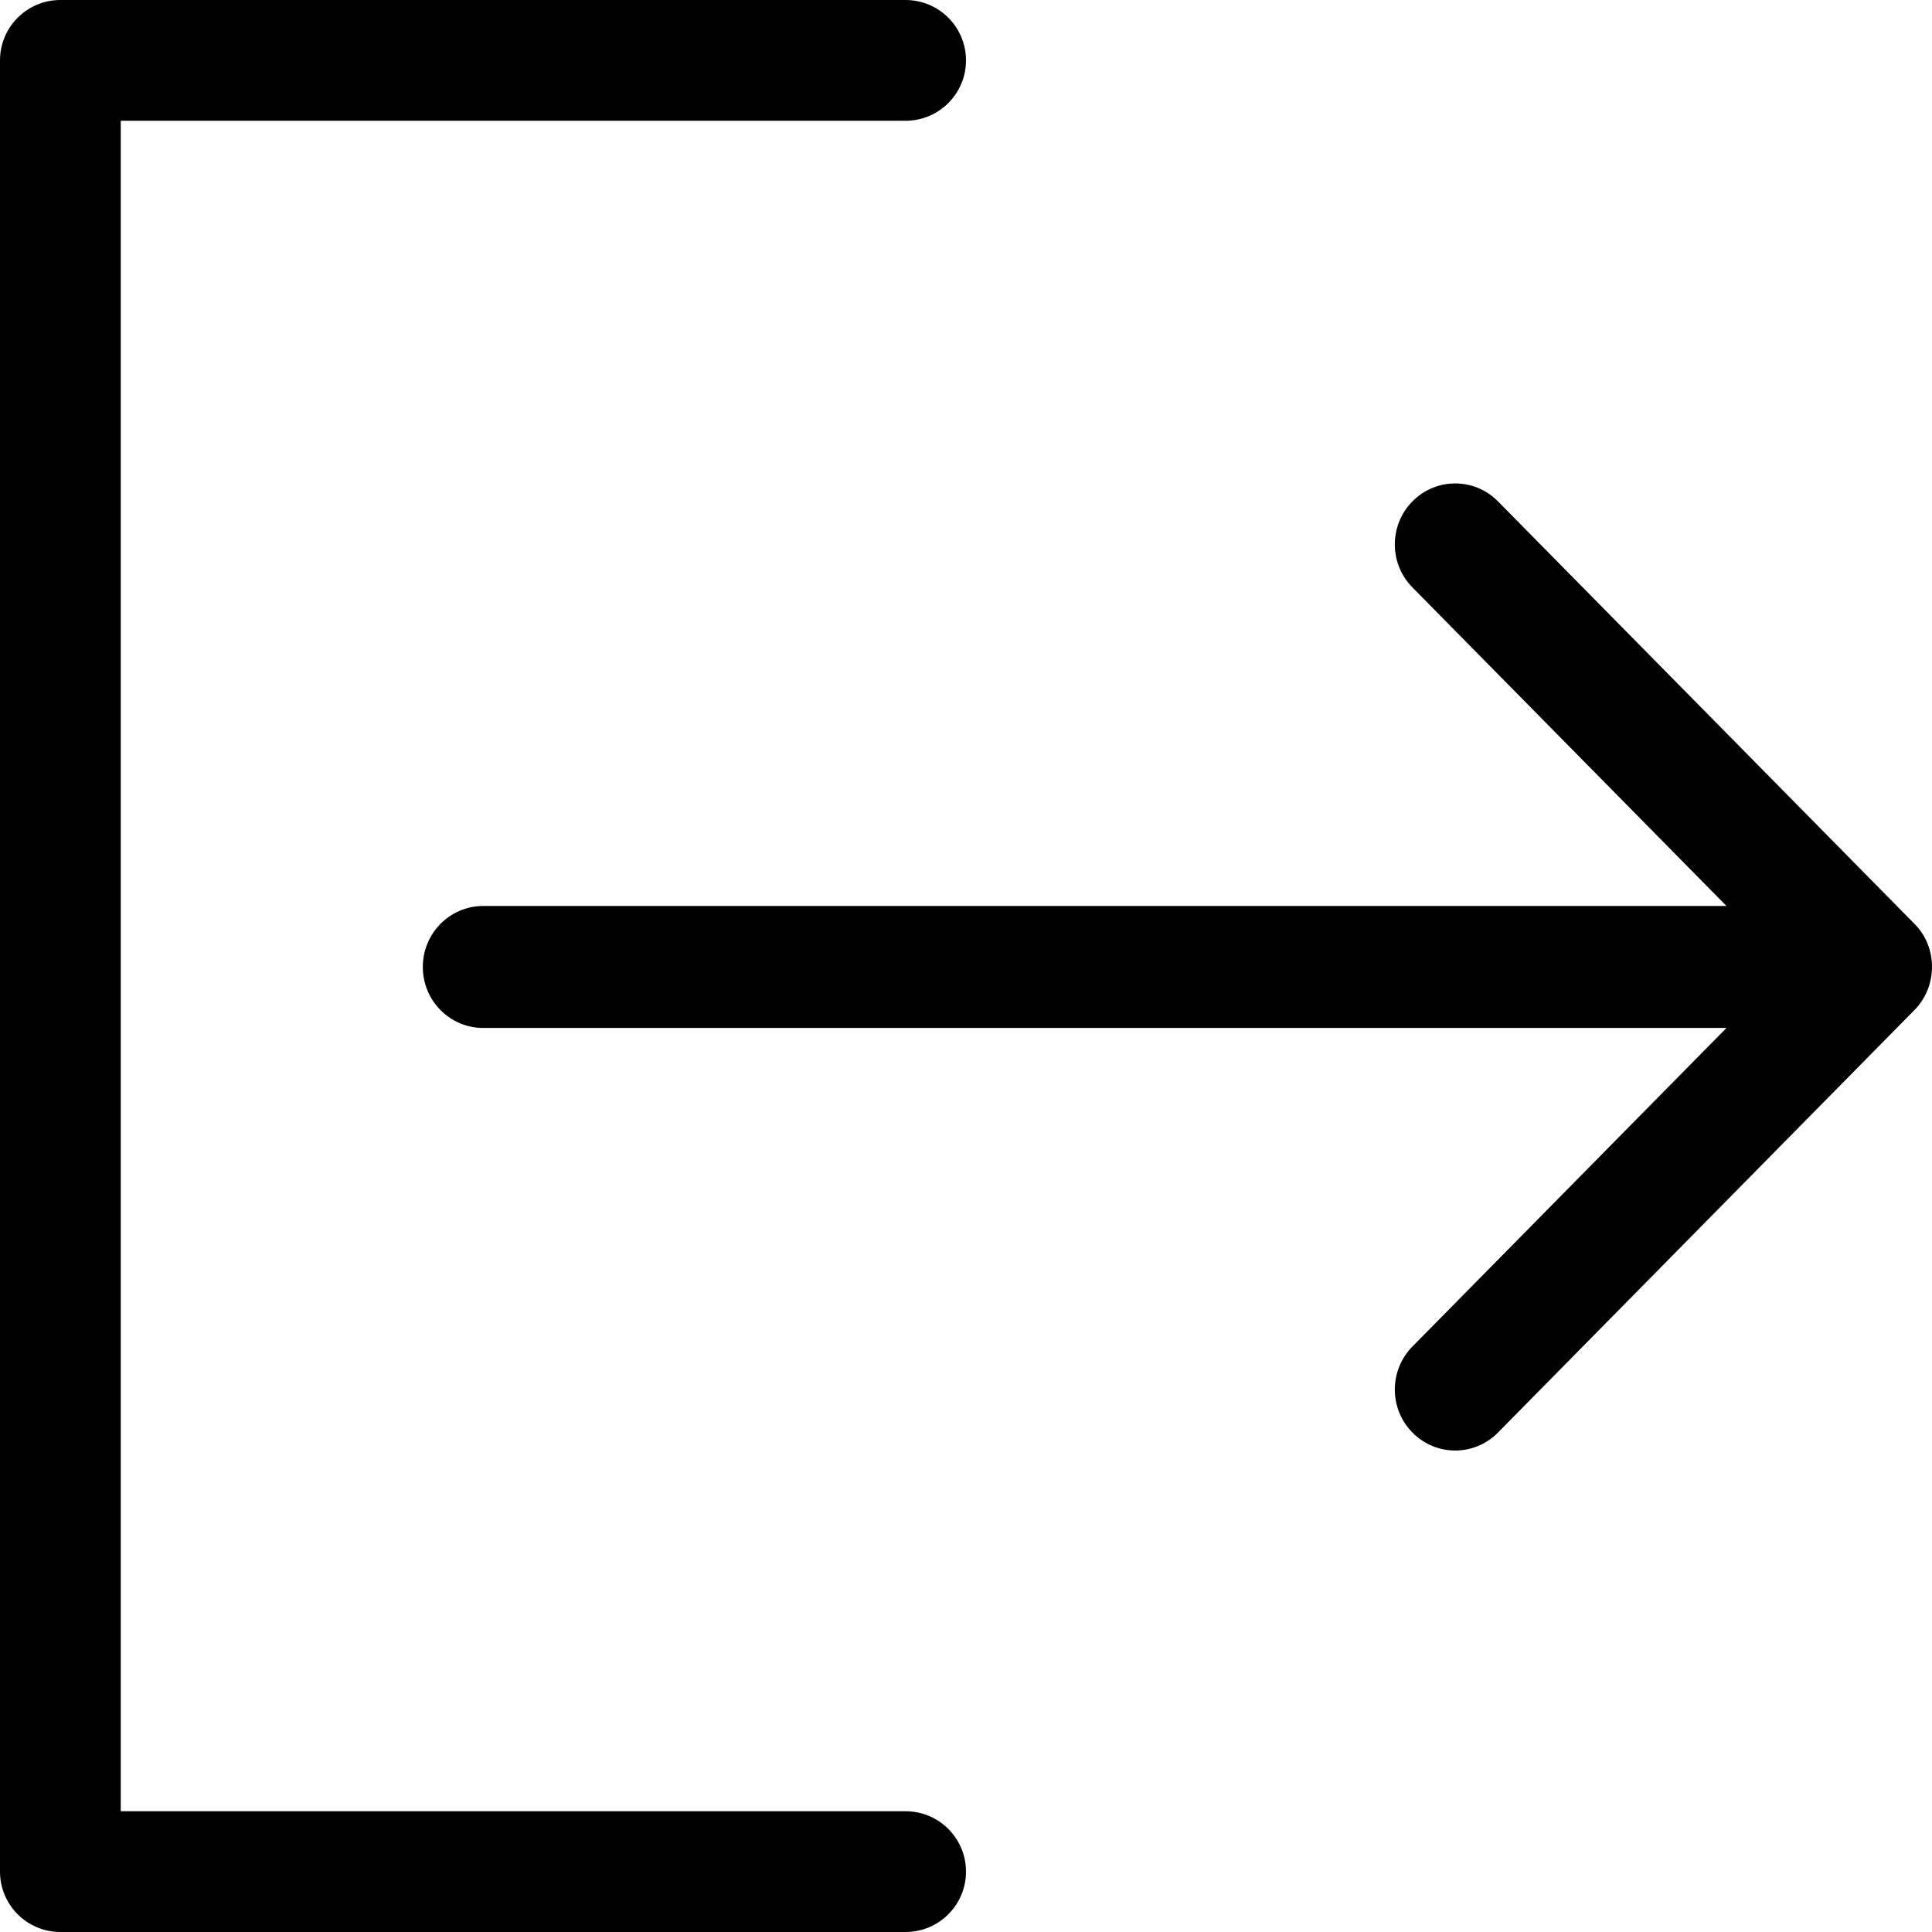
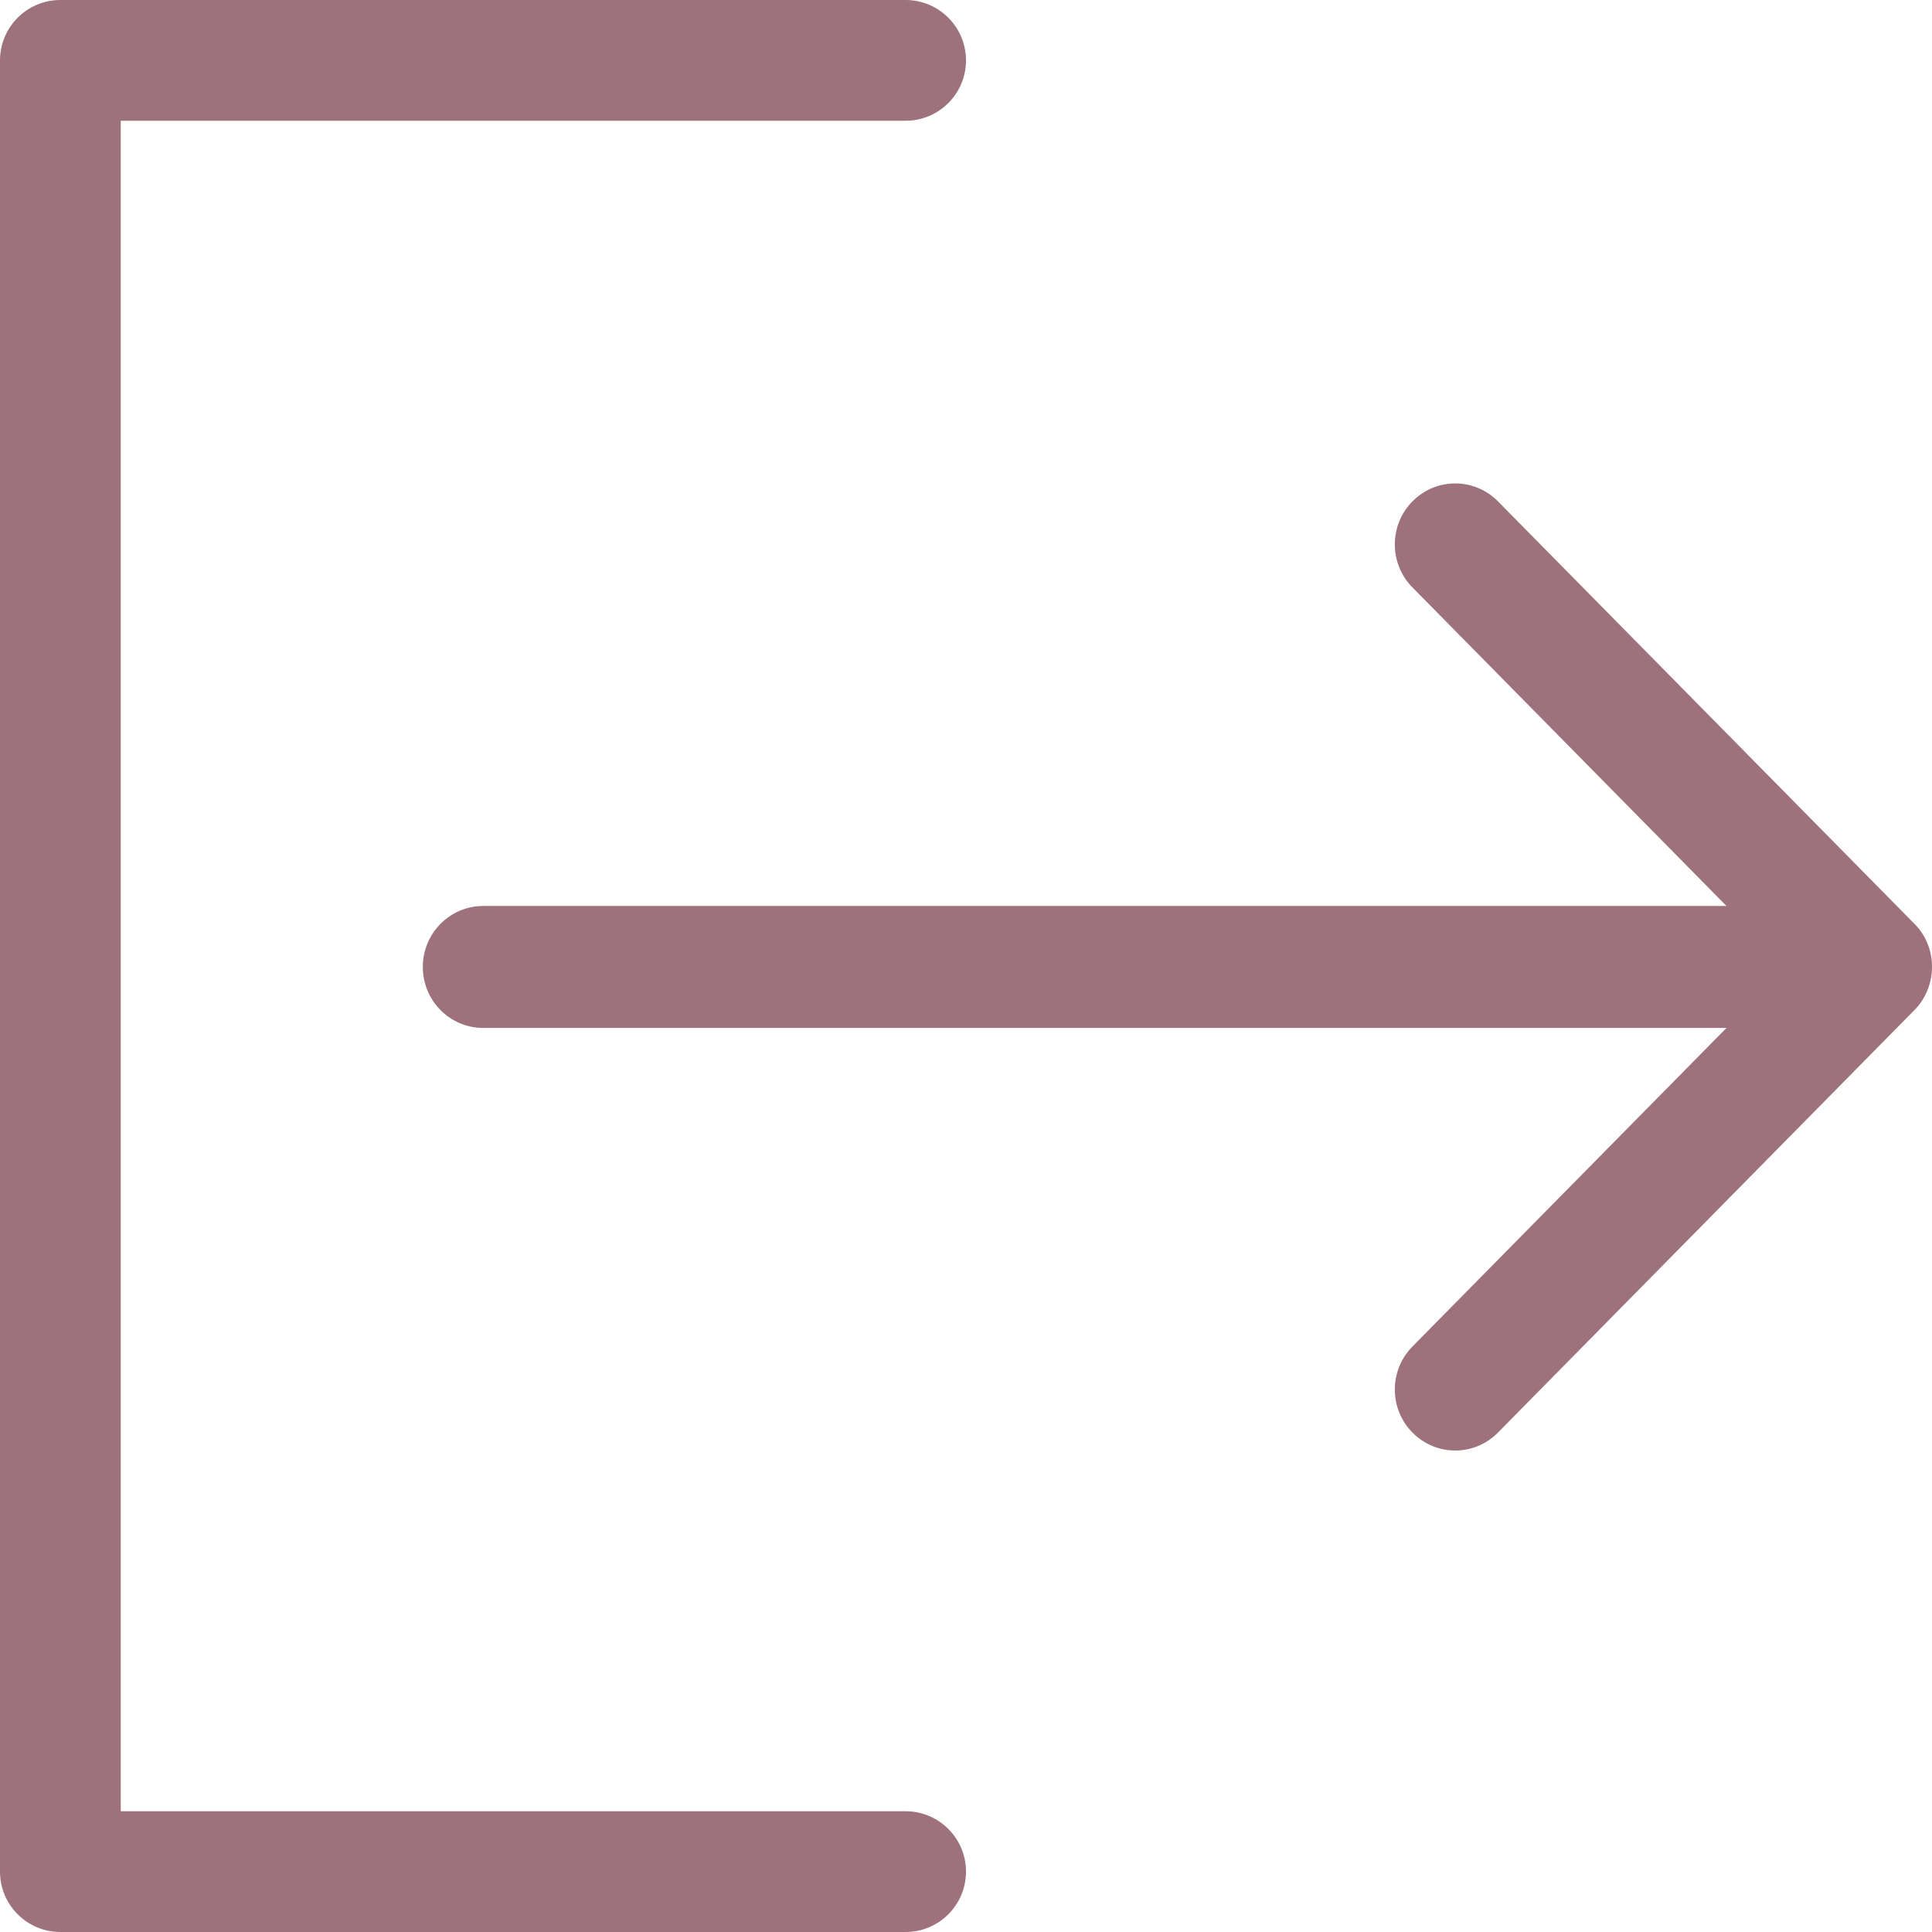
- <svg xmlns="http://www.w3.org/2000/svg" fill="#000000" height="64px" width="64px" version="1.1" id="Capa_1" viewBox="0 0 384.971 384.971" xml:space="preserve">
+ <svg xmlns="http://www.w3.org/2000/svg" fill="#9d727c" version="1.1" id="Capa_1" viewBox="0 0 384.971 384.971" xml:space="preserve">
  <g id="SVGRepo_bgCarrier" stroke-width="0" />
  <g id="SVGRepo_tracerCarrier" stroke-linecap="round" stroke-linejoin="round" />
  <g id="SVGRepo_iconCarrier">
    <g>
      <g id="Sign_Out">
        <path d="M180.455,360.91H24.061V24.061h156.394c6.641,0,12.03-5.39,12.03-12.03s-5.39-12.03-12.03-12.03H12.03 C5.39,0.001,0,5.39,0,12.031V372.94c0,6.641,5.39,12.03,12.03,12.03h168.424c6.641,0,12.03-5.39,12.03-12.03 C192.485,366.299,187.095,360.91,180.455,360.91z" />
        <path d="M381.481,184.088l-83.009-84.2c-4.704-4.752-12.319-4.74-17.011,0c-4.704,4.74-4.704,12.439,0,17.179l62.558,63.46H96.279 c-6.641,0-12.03,5.438-12.03,12.151c0,6.713,5.39,12.151,12.03,12.151h247.74l-62.558,63.46c-4.704,4.752-4.704,12.439,0,17.179 c4.704,4.752,12.319,4.752,17.011,0l82.997-84.2C386.113,196.588,386.161,188.756,381.481,184.088z" />
      </g>
      <g> </g>
      <g> </g>
      <g> </g>
      <g> </g>
      <g> </g>
      <g> </g>
    </g>
  </g>
</svg>
